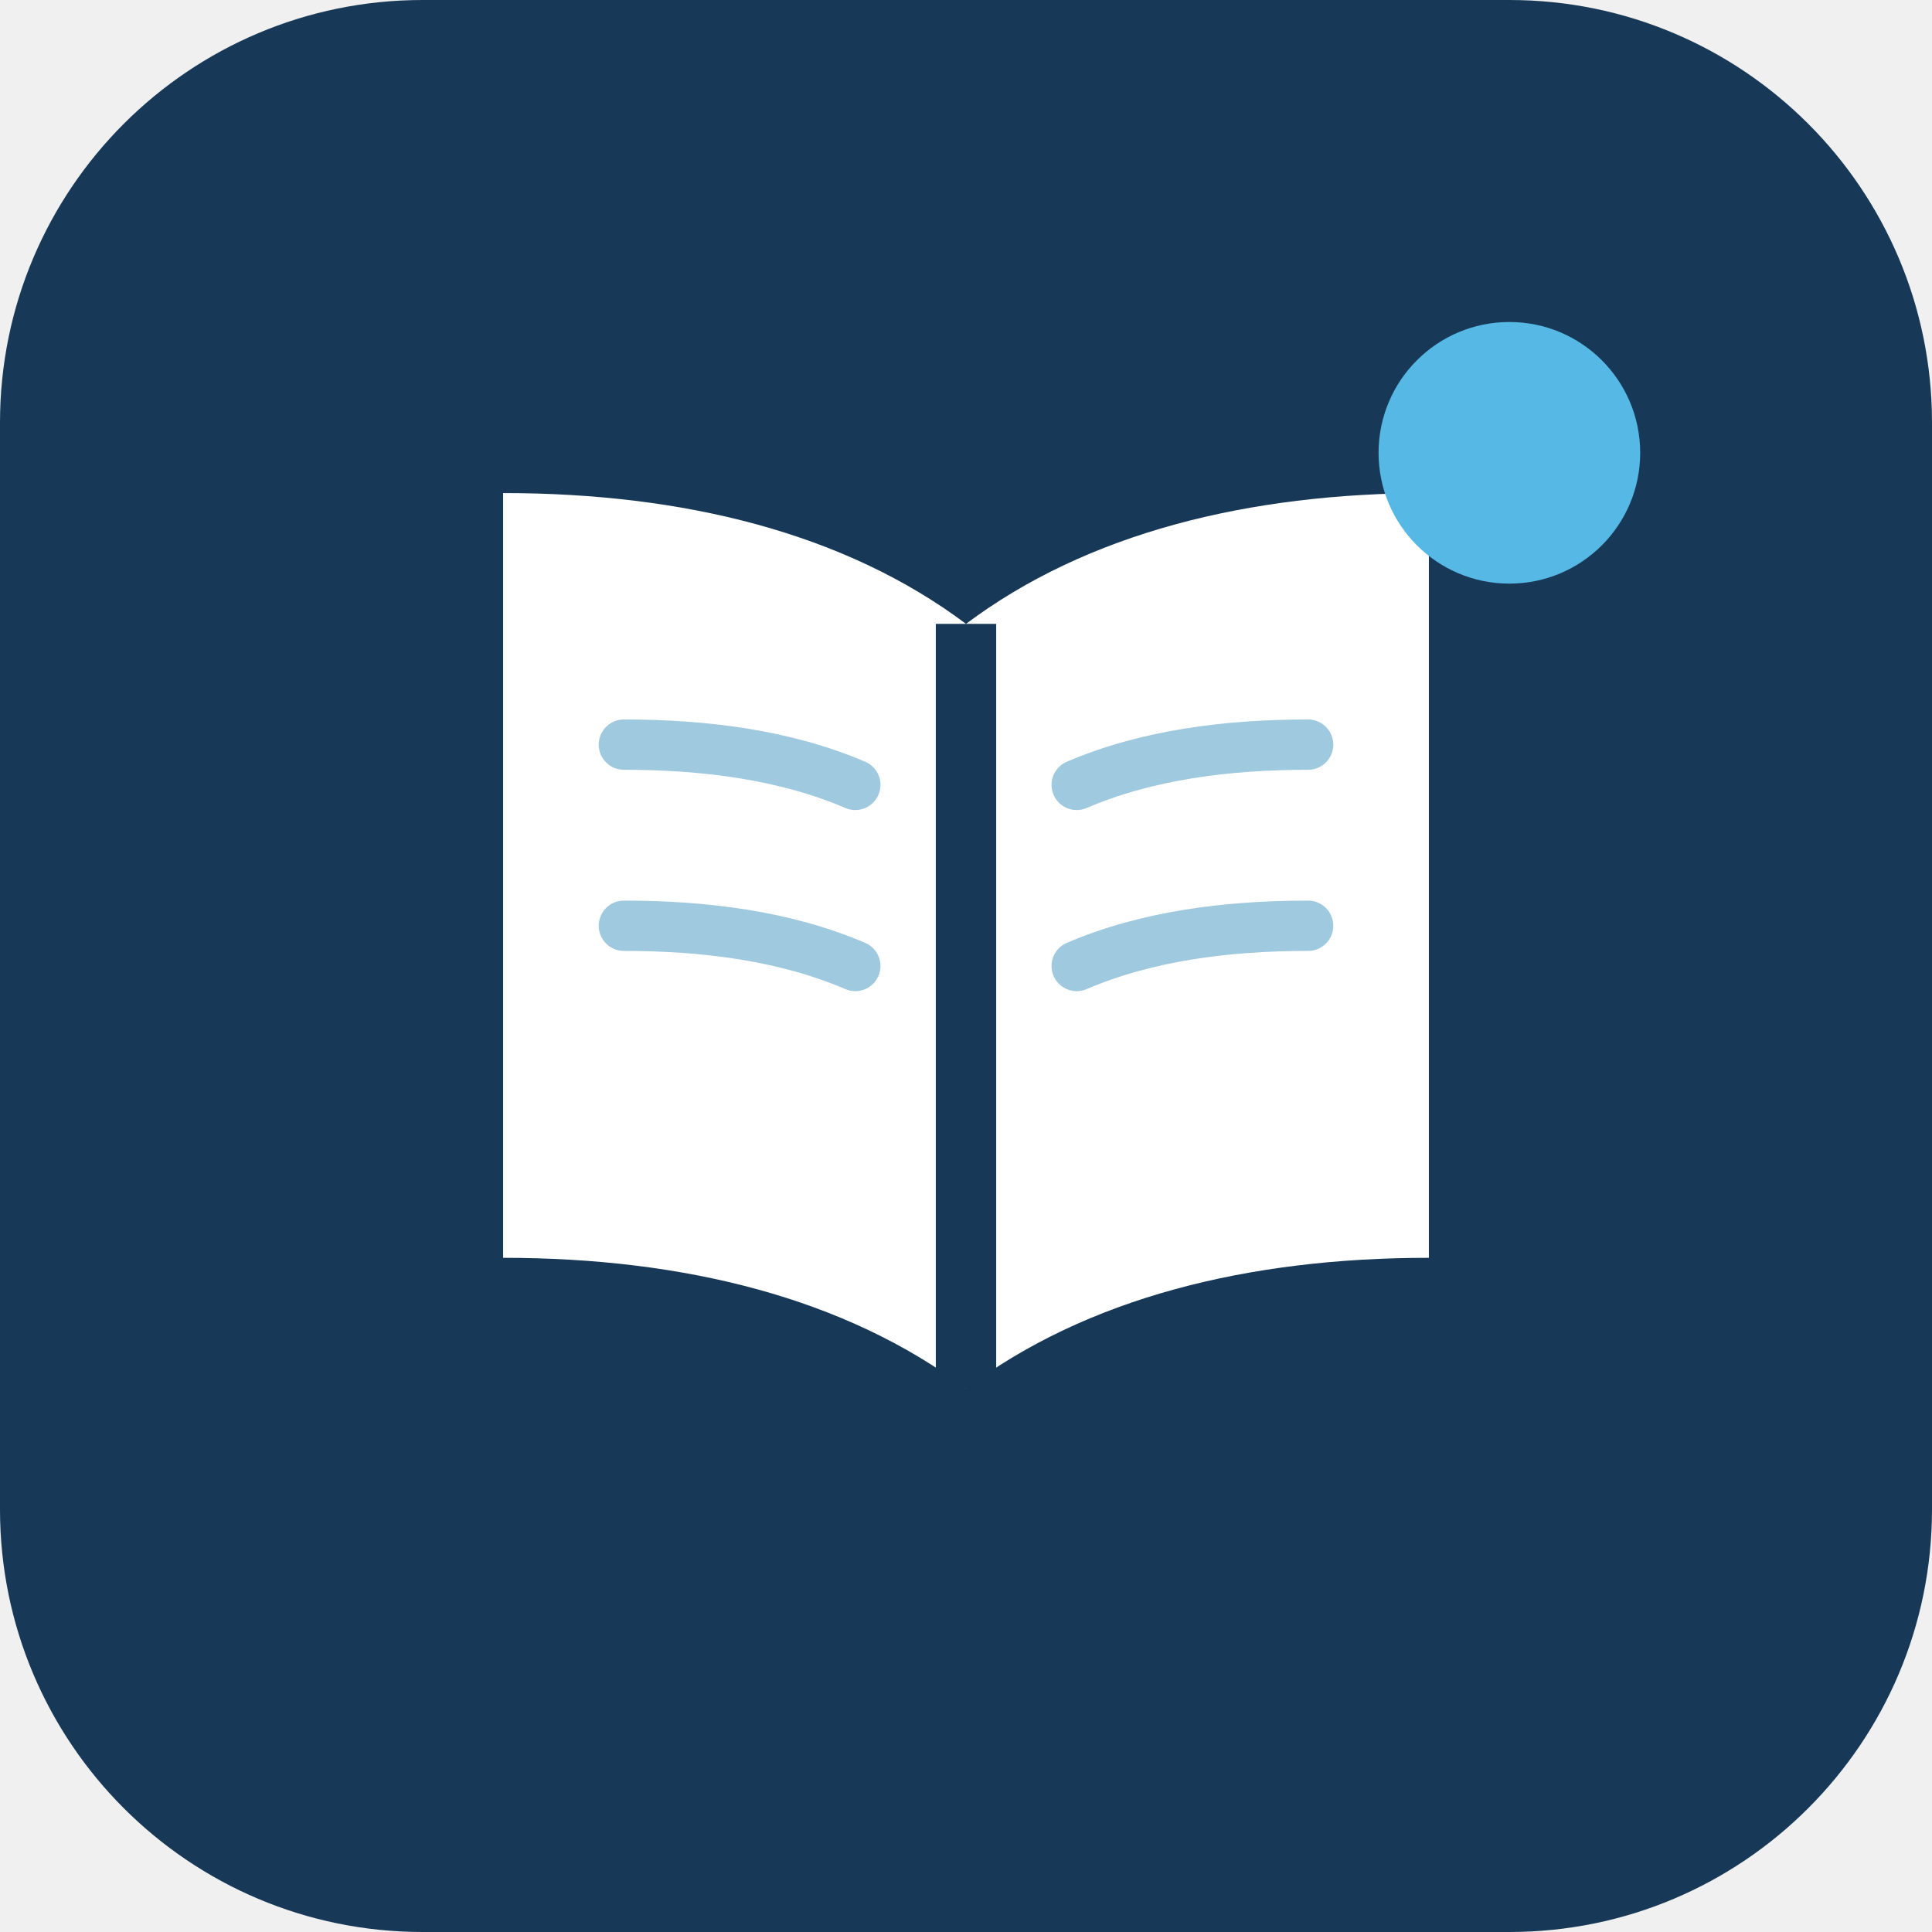
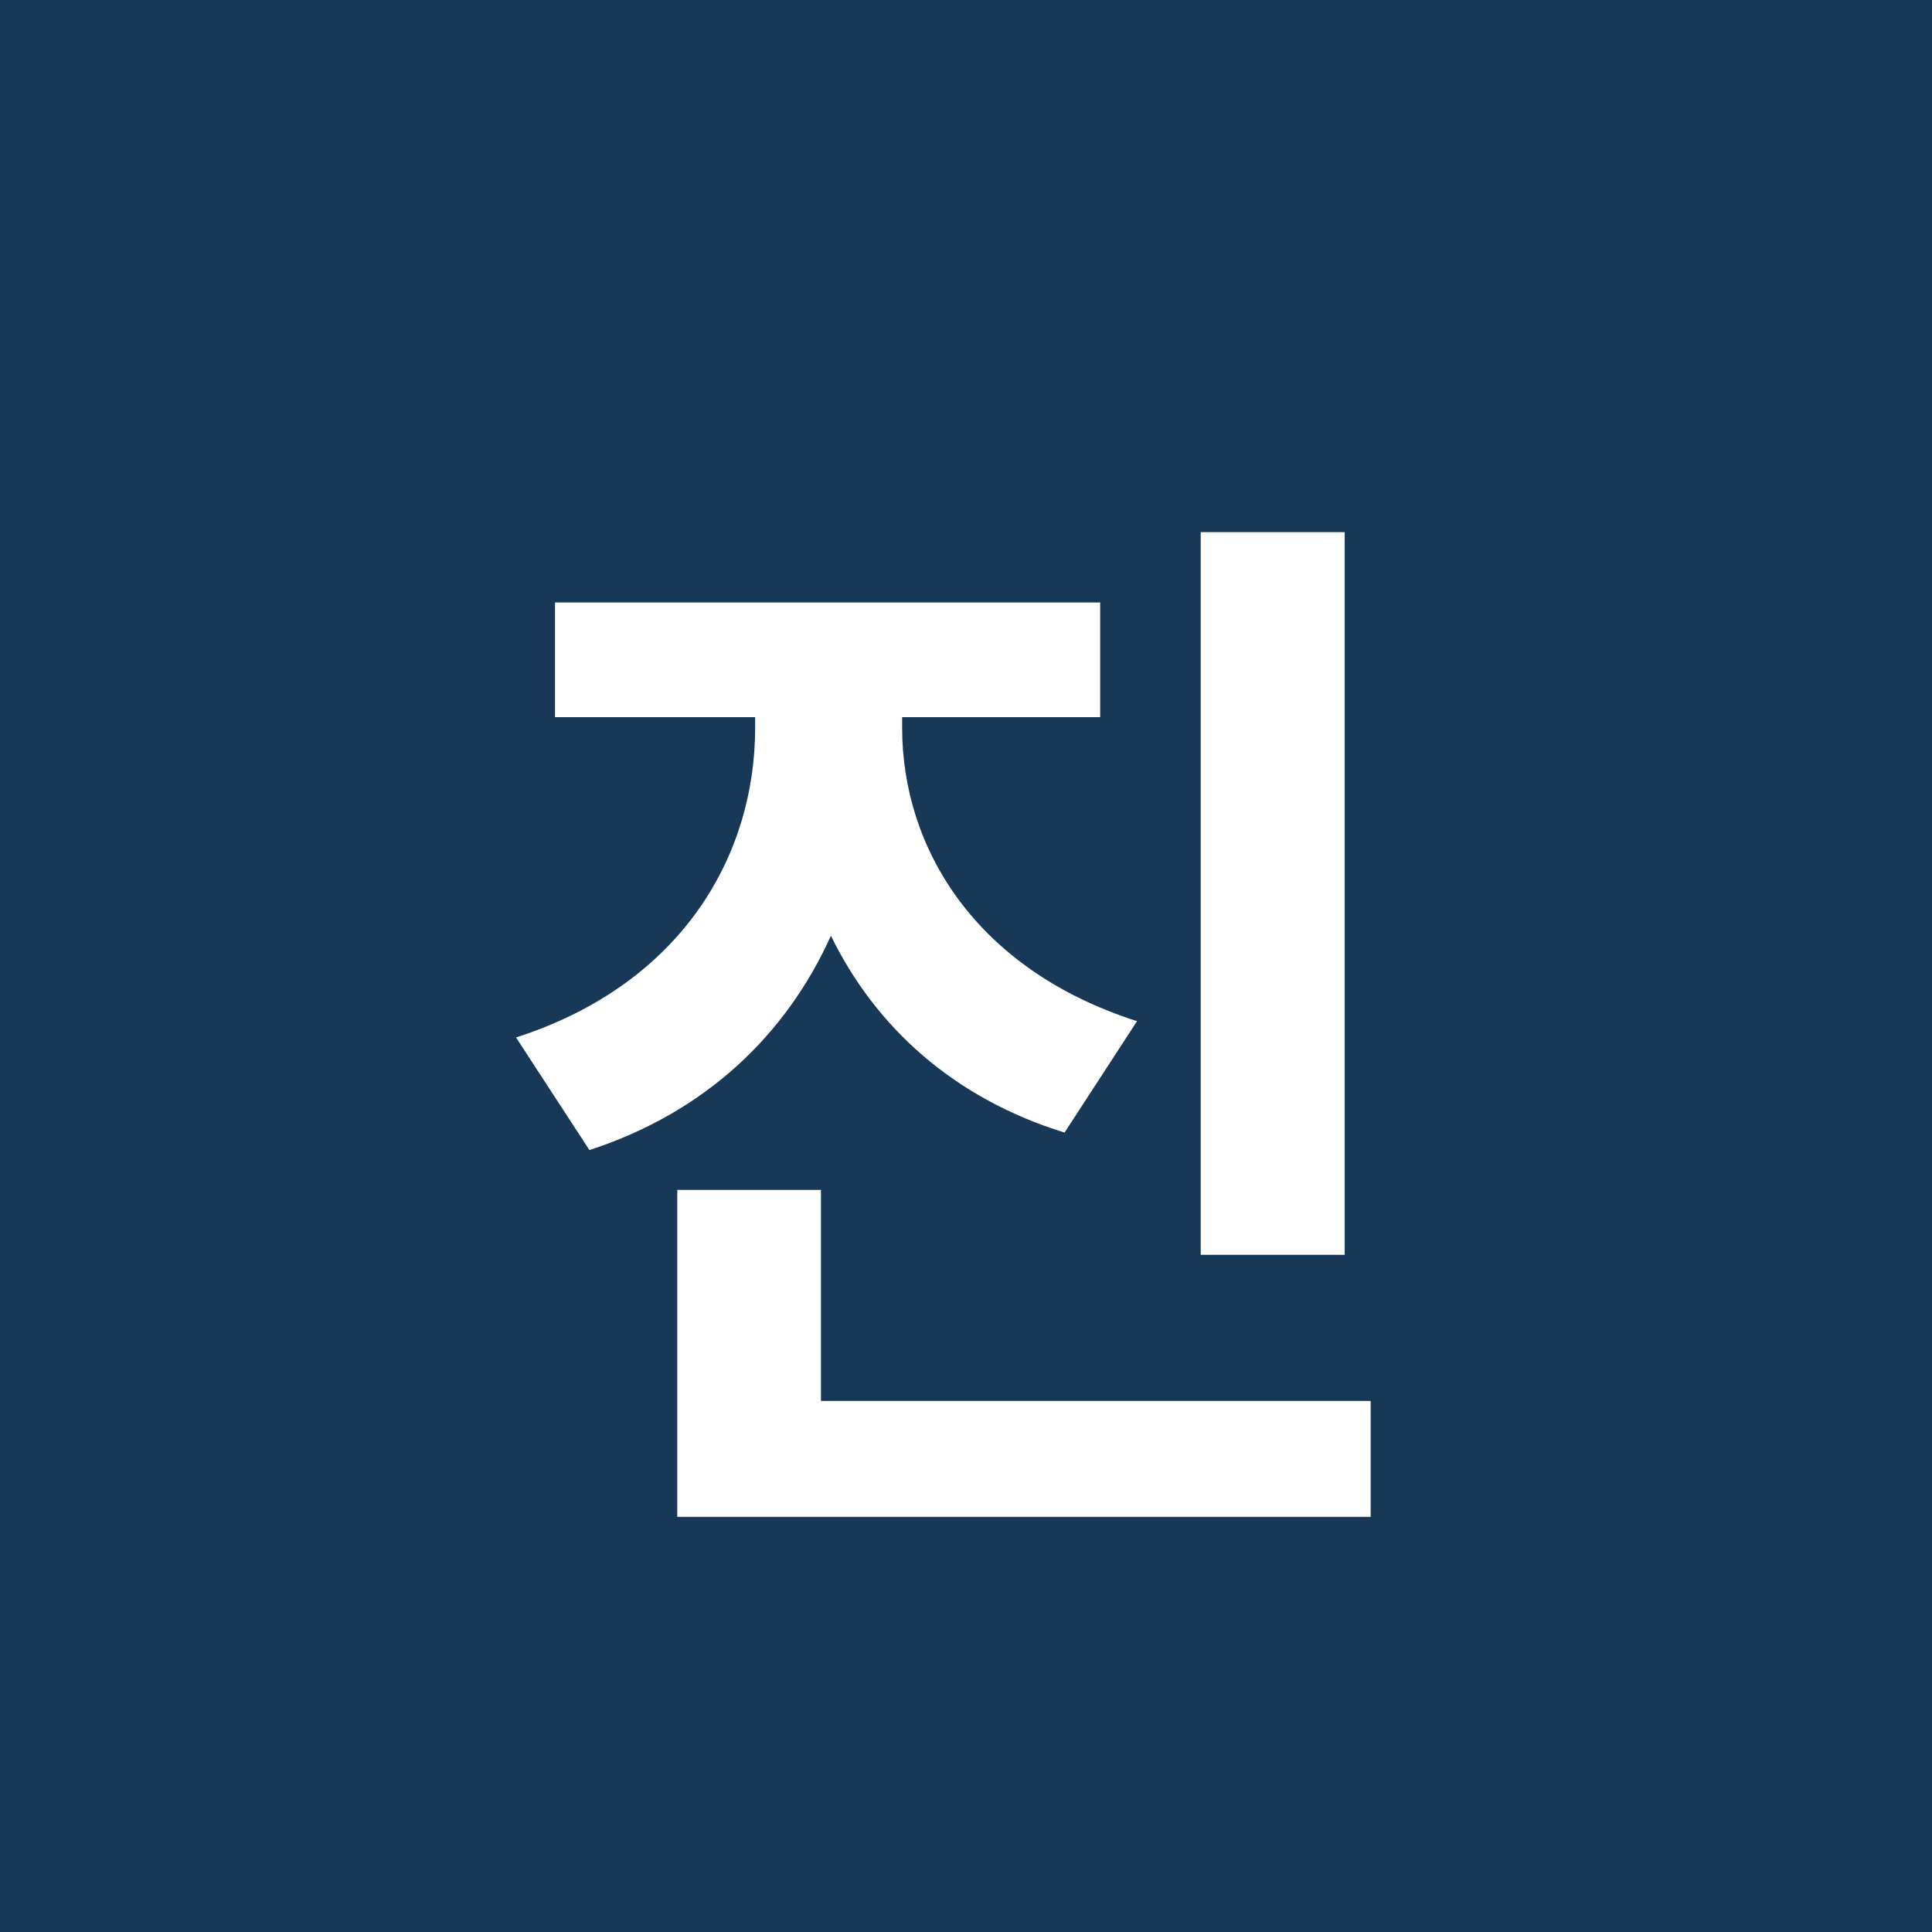
- <svg xmlns="http://www.w3.org/2000/svg" viewBox="0 0 192 192" role="img" aria-label="WB 진로독서">
-   <rect width="192" height="192" rx="42" fill="#173957" />
-   <path d="M96 62c-12-9-28-13-46-13v76c18 0 34 4 46 13 12-9 28-13 46-13V49c-18 0-34 4-46 13z" fill="#fff" />
-   <path d="M96 62v76" stroke="#173957" stroke-width="6" />
-   <path d="M62 74c8 0 16 1 23 4M62 92c8 0 16 1 23 4M107 78c7-3 15-4 23-4M107 96c7-3 15-4 23-4" stroke="#9fc9de" stroke-width="5" stroke-linecap="round" />
-   <circle cx="150" cy="45" r="13" fill="#55b8e5" />
+ <svg xmlns="http://www.w3.org/2000/svg" width="100" height="100" viewBox="0 0 100 100">
+   <rect width="100" height="100" fill="#173957" />
+   <text x="50" y="50" dominant-baseline="central" text-anchor="middle" font-family="AppleSDGothicNeo-ExtraBold, Apple SD Gothic Neo, Noto Sans KR, sans-serif" font-weight="800" font-size="56" fill="white">진</text>
</svg>
